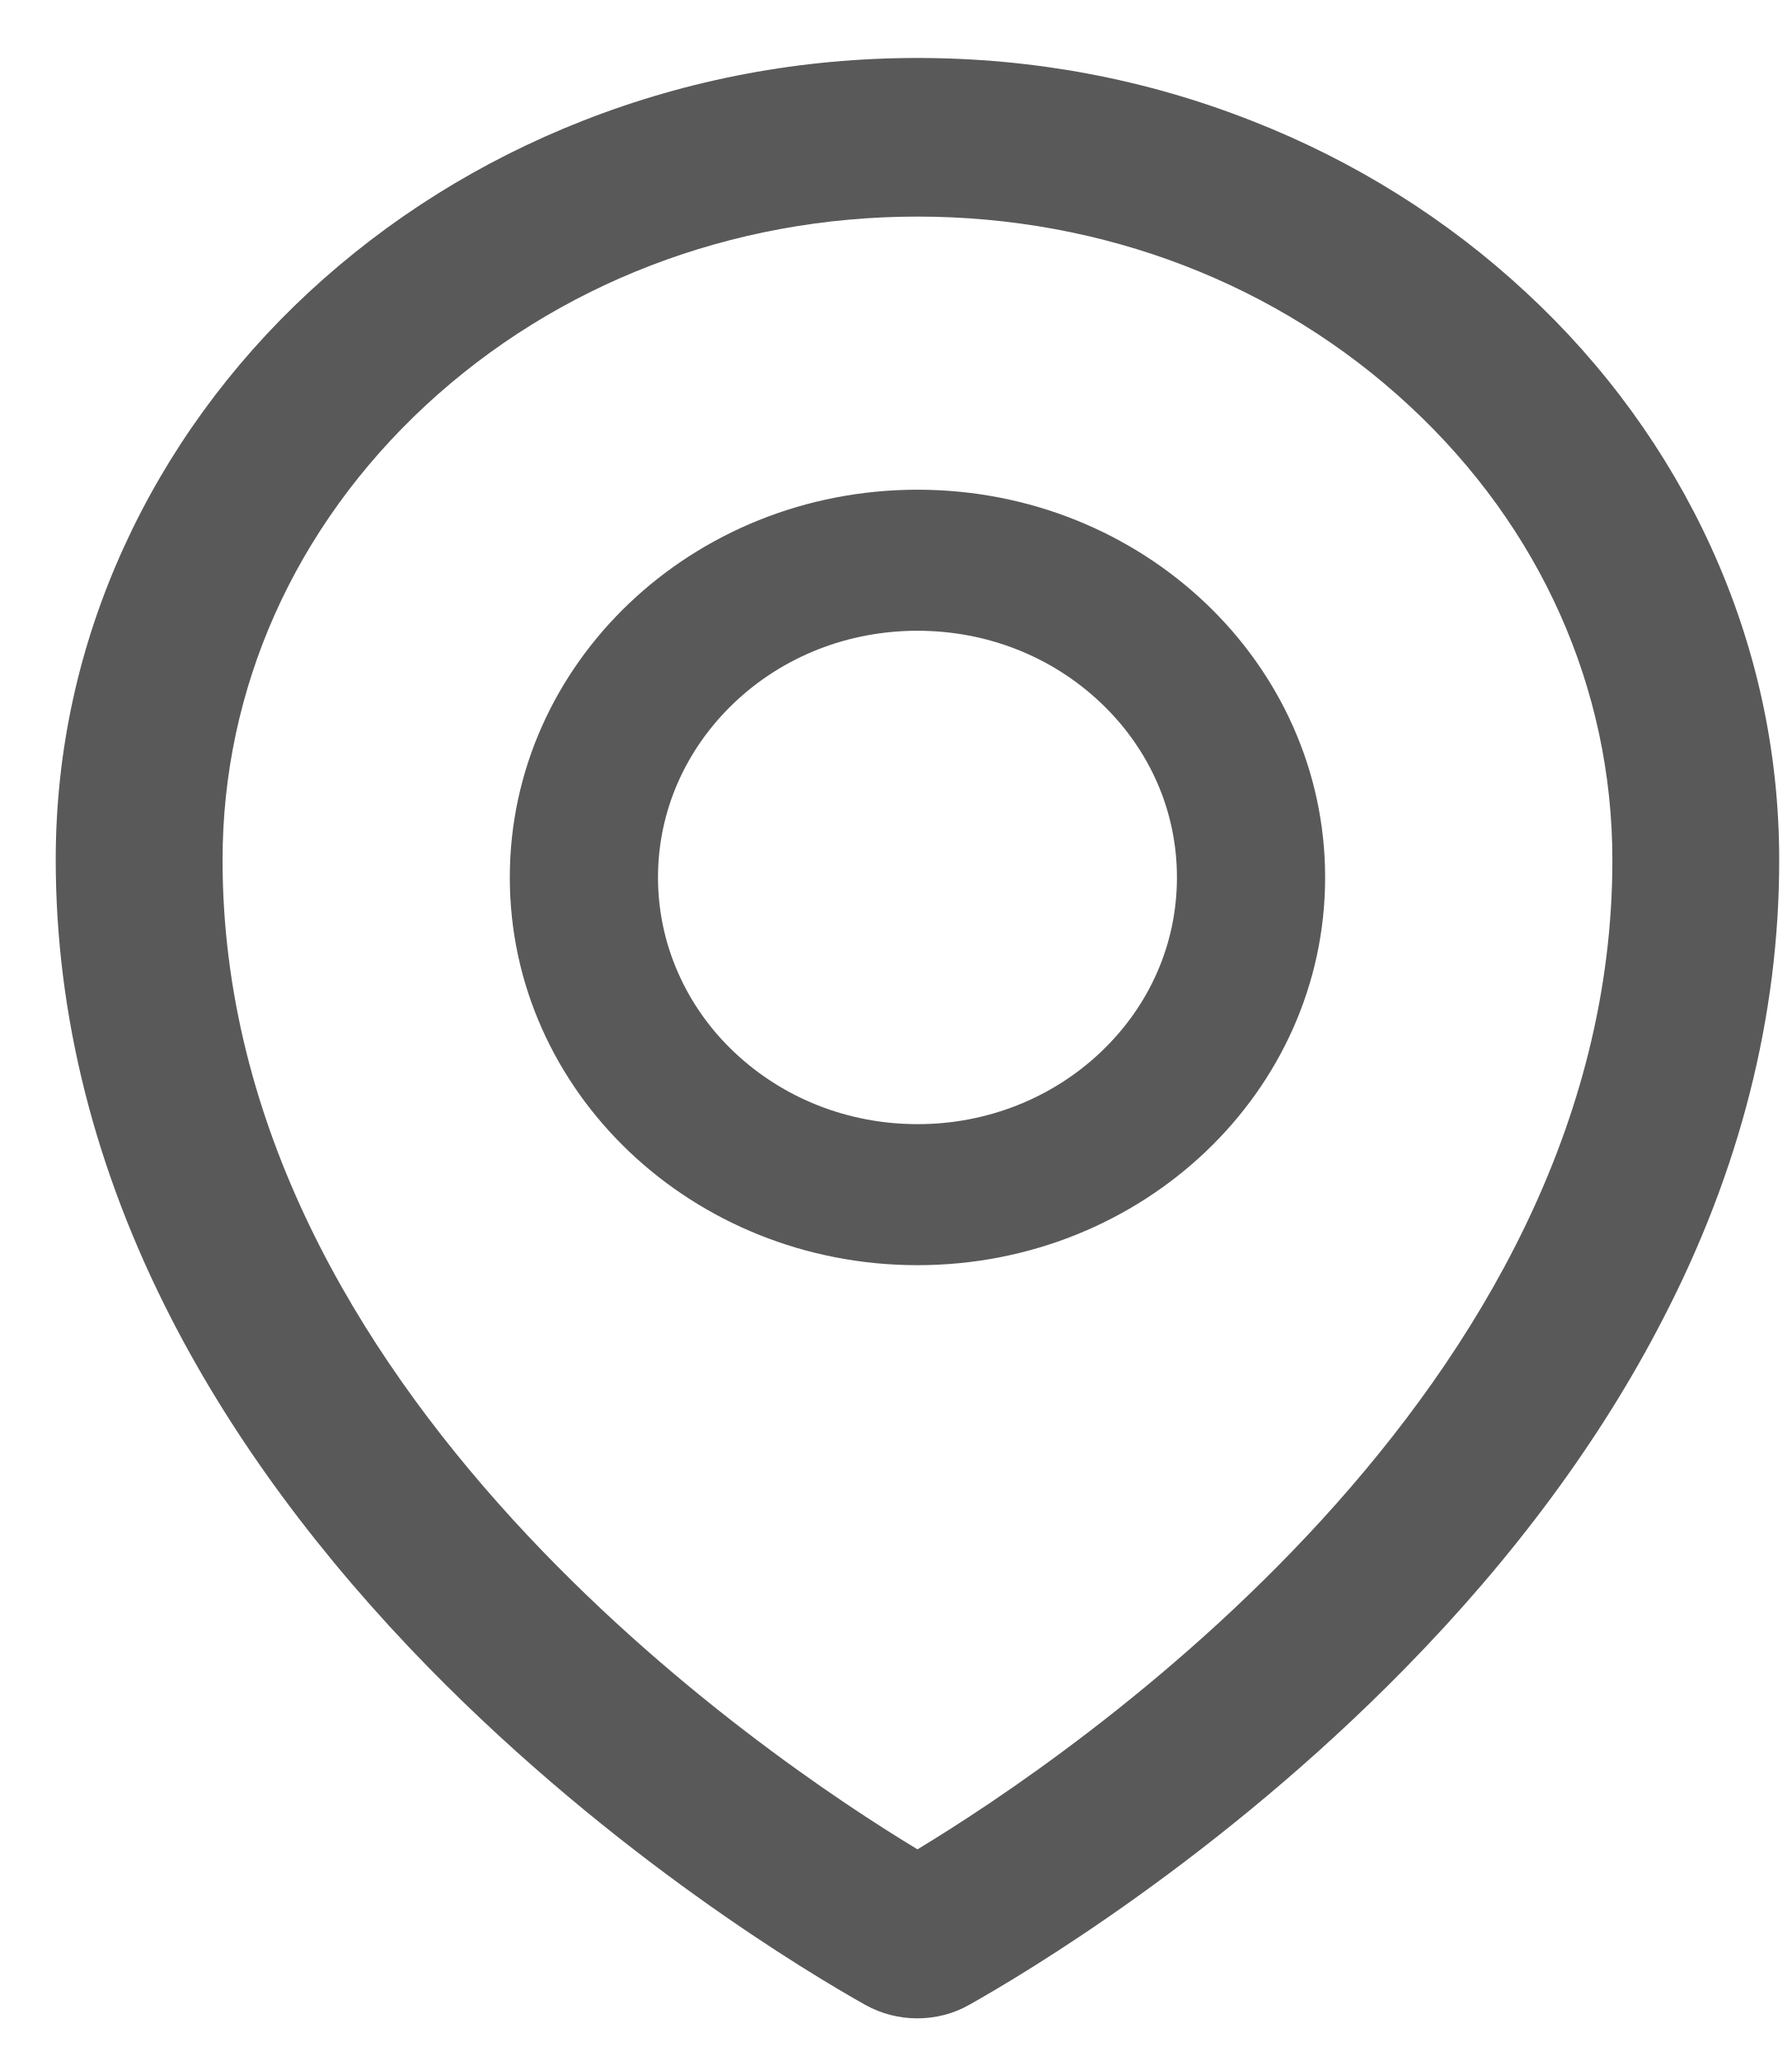
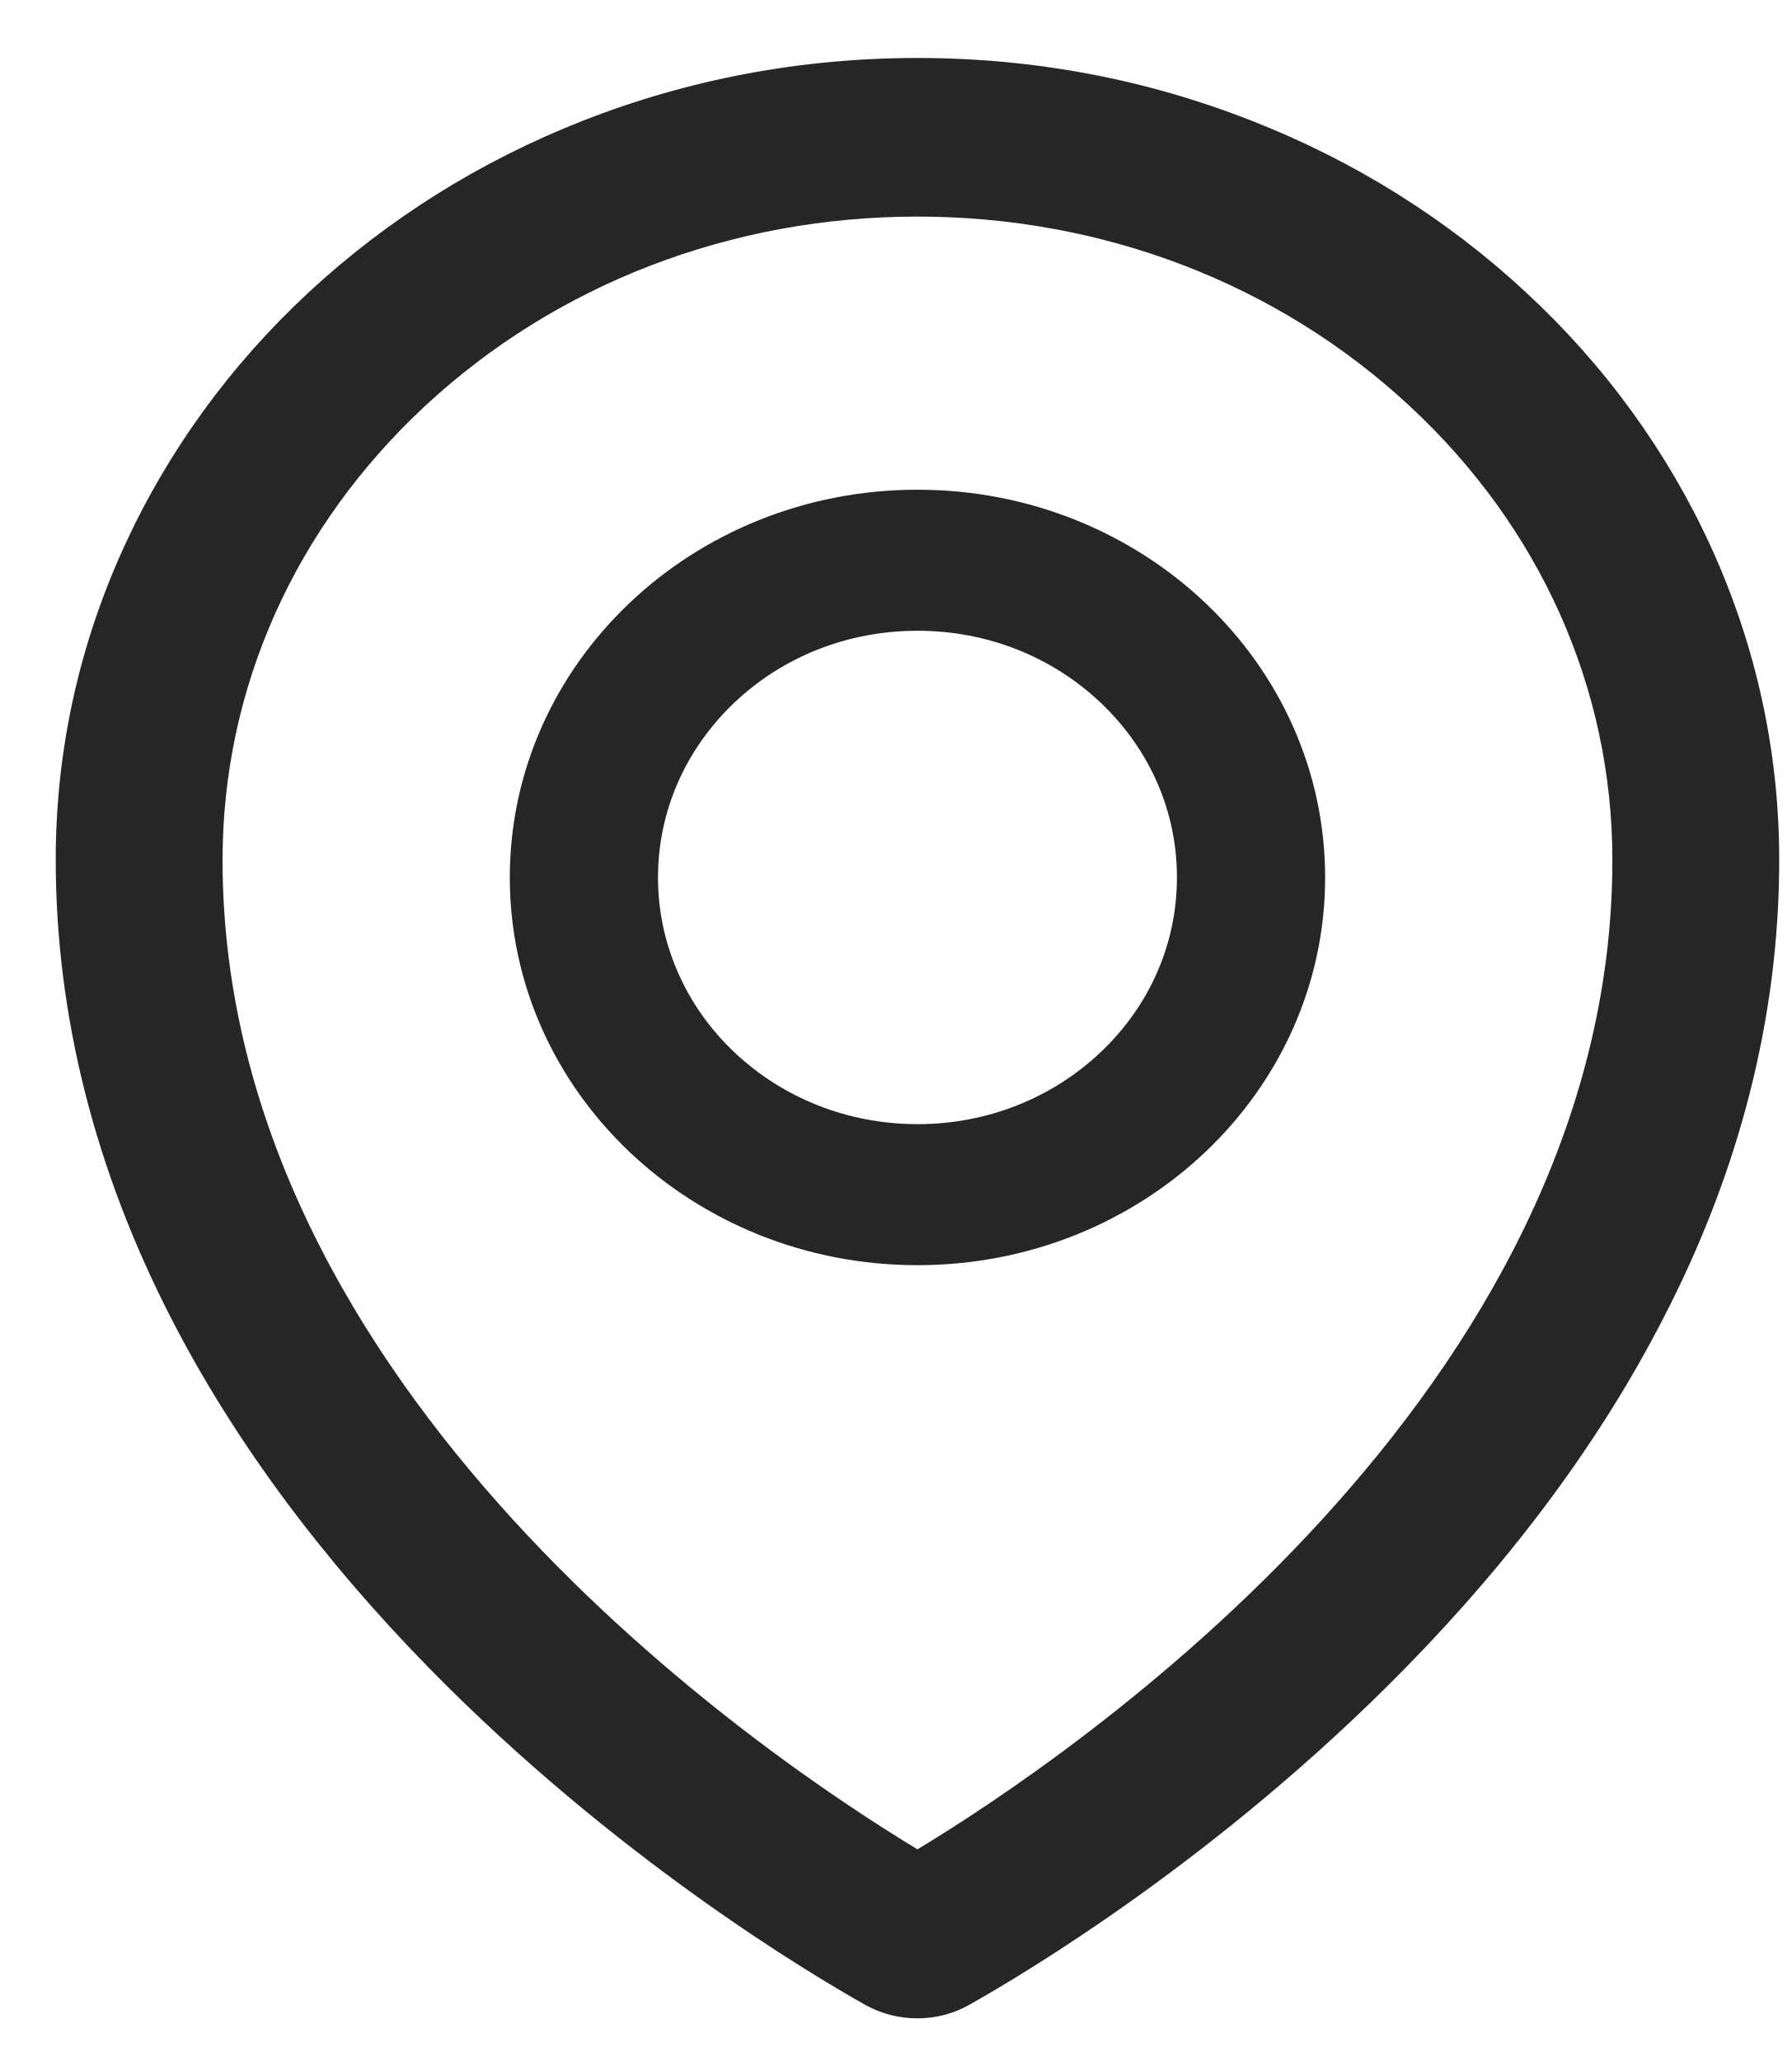
<svg xmlns="http://www.w3.org/2000/svg" width="20" height="23" viewBox="0 0 20 23" fill="none">
-   <path d="M19.098 6.107C18.611 5.04 17.909 4.074 17.032 3.263C16.152 2.445 15.114 1.795 13.976 1.35C12.792 0.883 11.535 0.647 10.24 0.647C8.945 0.647 7.688 0.883 6.504 1.348C5.359 1.798 4.332 2.442 3.448 3.26C2.572 4.072 1.87 5.038 1.383 6.105C0.878 7.211 0.622 8.386 0.622 9.595C0.622 11.331 1.059 13.059 1.918 14.726C2.608 16.066 3.572 17.371 4.787 18.613C6.864 20.732 9.04 22.027 9.658 22.374C9.834 22.472 10.034 22.524 10.237 22.524C10.439 22.524 10.638 22.475 10.816 22.374C11.434 22.027 13.611 20.732 15.687 18.613C16.902 17.374 17.867 16.066 18.557 14.726C19.421 13.062 19.858 11.336 19.858 9.598C19.858 8.388 19.602 7.213 19.098 6.107ZM10.24 20.638C8.536 19.608 2.484 15.53 2.484 9.598C2.484 7.683 3.288 5.883 4.749 4.526C6.215 3.167 8.164 2.417 10.24 2.417C12.316 2.417 14.265 3.167 15.731 4.529C17.192 5.883 17.996 7.683 17.996 9.598C17.996 15.53 11.944 19.608 10.24 20.638ZM10.24 5.465C7.727 5.465 5.69 7.403 5.69 9.792C5.69 12.182 7.727 14.119 10.24 14.119C12.753 14.119 14.79 12.182 14.79 9.792C14.79 7.403 12.753 5.465 10.24 5.465ZM12.288 11.739C12.019 11.995 11.7 12.198 11.348 12.337C10.997 12.475 10.62 12.546 10.24 12.545C9.467 12.545 8.74 12.258 8.192 11.739C7.923 11.484 7.709 11.18 7.564 10.846C7.418 10.512 7.344 10.154 7.344 9.792C7.344 9.057 7.647 8.366 8.192 7.845C8.74 7.324 9.467 7.039 10.24 7.039C11.013 7.039 11.739 7.324 12.288 7.845C12.836 8.366 13.136 9.057 13.136 9.792C13.136 10.527 12.836 11.218 12.288 11.739Z" fill="#595959" />
+   <path d="M19.098 6.107C18.611 5.04 17.909 4.074 17.032 3.263C16.152 2.445 15.114 1.795 13.976 1.35C12.792 0.883 11.535 0.647 10.24 0.647C8.945 0.647 7.688 0.883 6.504 1.348C5.359 1.798 4.332 2.442 3.448 3.26C2.572 4.072 1.87 5.038 1.383 6.105C0.878 7.211 0.622 8.386 0.622 9.595C0.622 11.331 1.059 13.059 1.918 14.726C2.608 16.066 3.572 17.371 4.787 18.613C6.864 20.732 9.04 22.027 9.658 22.374C9.834 22.472 10.034 22.524 10.237 22.524C10.439 22.524 10.638 22.475 10.816 22.374C11.434 22.027 13.611 20.732 15.687 18.613C16.902 17.374 17.867 16.066 18.557 14.726C19.421 13.062 19.858 11.336 19.858 9.598C19.858 8.388 19.602 7.213 19.098 6.107ZM10.24 20.638C8.536 19.608 2.484 15.53 2.484 9.598C2.484 7.683 3.288 5.883 4.749 4.526C6.215 3.167 8.164 2.417 10.24 2.417C12.316 2.417 14.265 3.167 15.731 4.529C17.192 5.883 17.996 7.683 17.996 9.598C17.996 15.53 11.944 19.608 10.24 20.638ZM10.24 5.465C7.727 5.465 5.69 7.403 5.69 9.792C5.69 12.182 7.727 14.119 10.24 14.119C12.753 14.119 14.79 12.182 14.79 9.792C14.79 7.403 12.753 5.465 10.24 5.465ZM12.288 11.739C12.019 11.995 11.7 12.198 11.348 12.337C10.997 12.475 10.62 12.546 10.24 12.545C9.467 12.545 8.74 12.258 8.192 11.739C7.923 11.484 7.709 11.18 7.564 10.846C7.418 10.512 7.344 10.154 7.344 9.792C7.344 9.057 7.647 8.366 8.192 7.845C8.74 7.324 9.467 7.039 10.24 7.039C11.013 7.039 11.739 7.324 12.288 7.845C12.836 8.366 13.136 9.057 13.136 9.792C13.136 10.527 12.836 11.218 12.288 11.739Z" fill="#262626" />
</svg>
